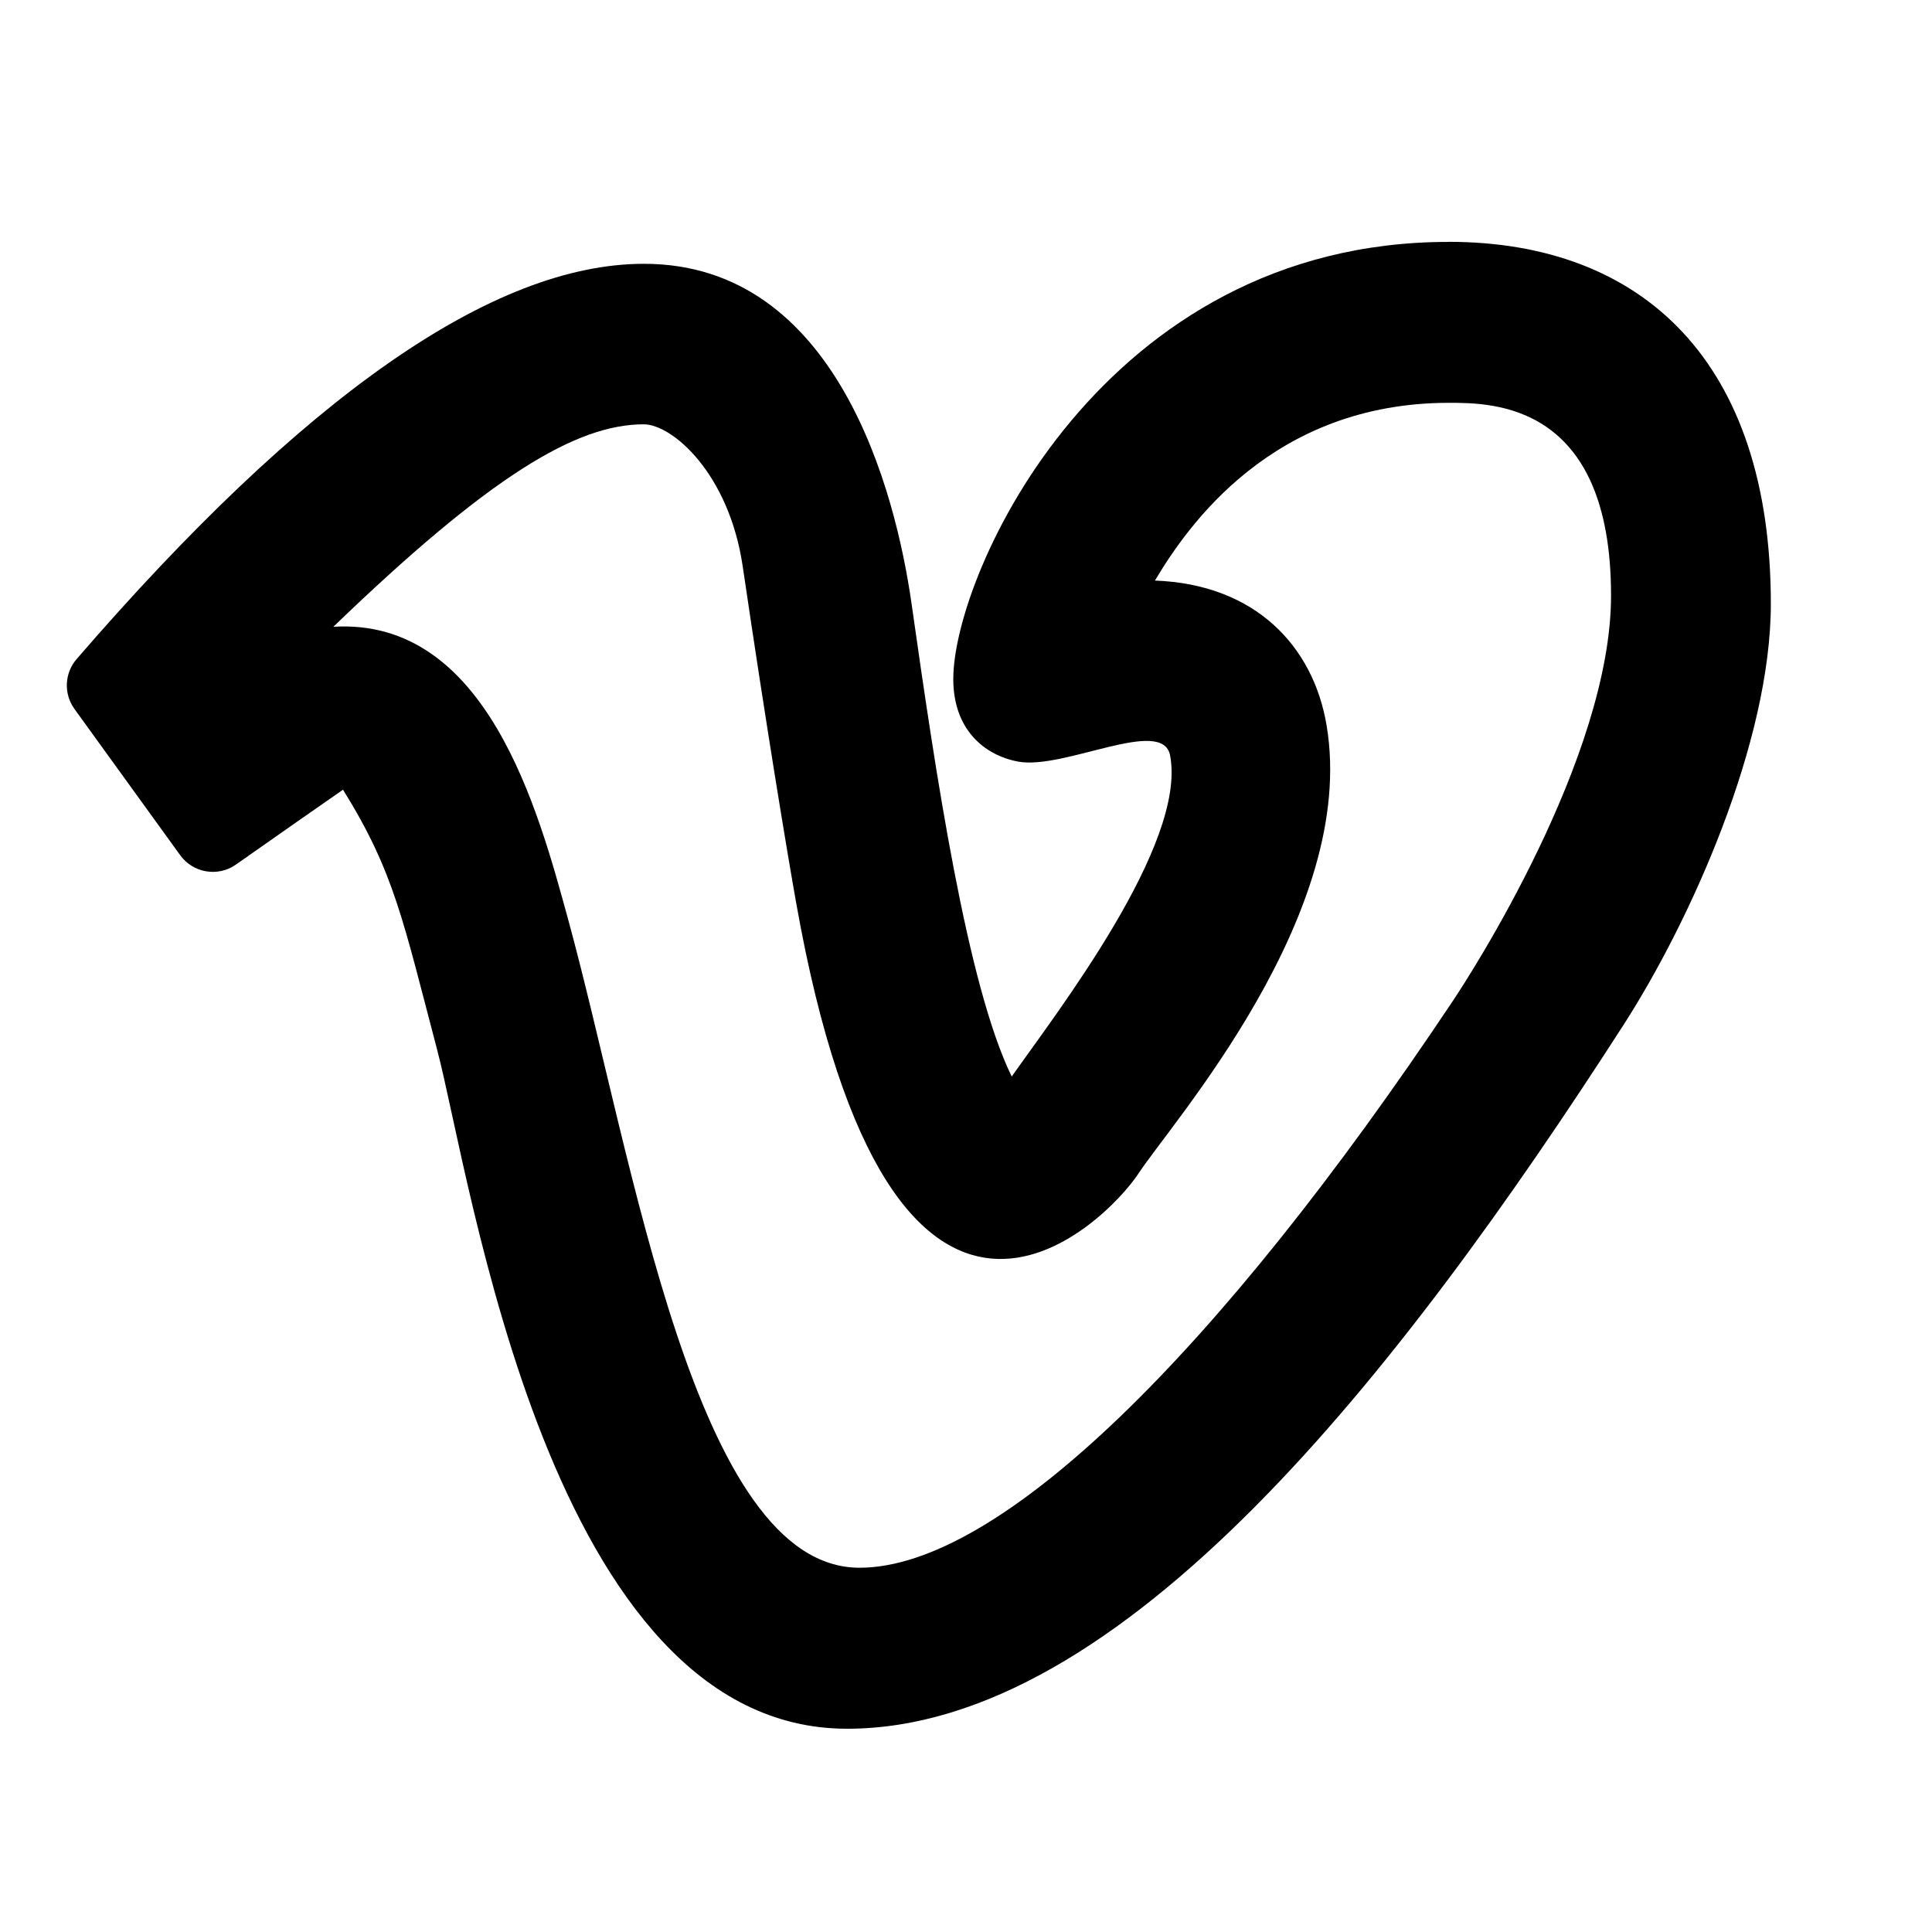
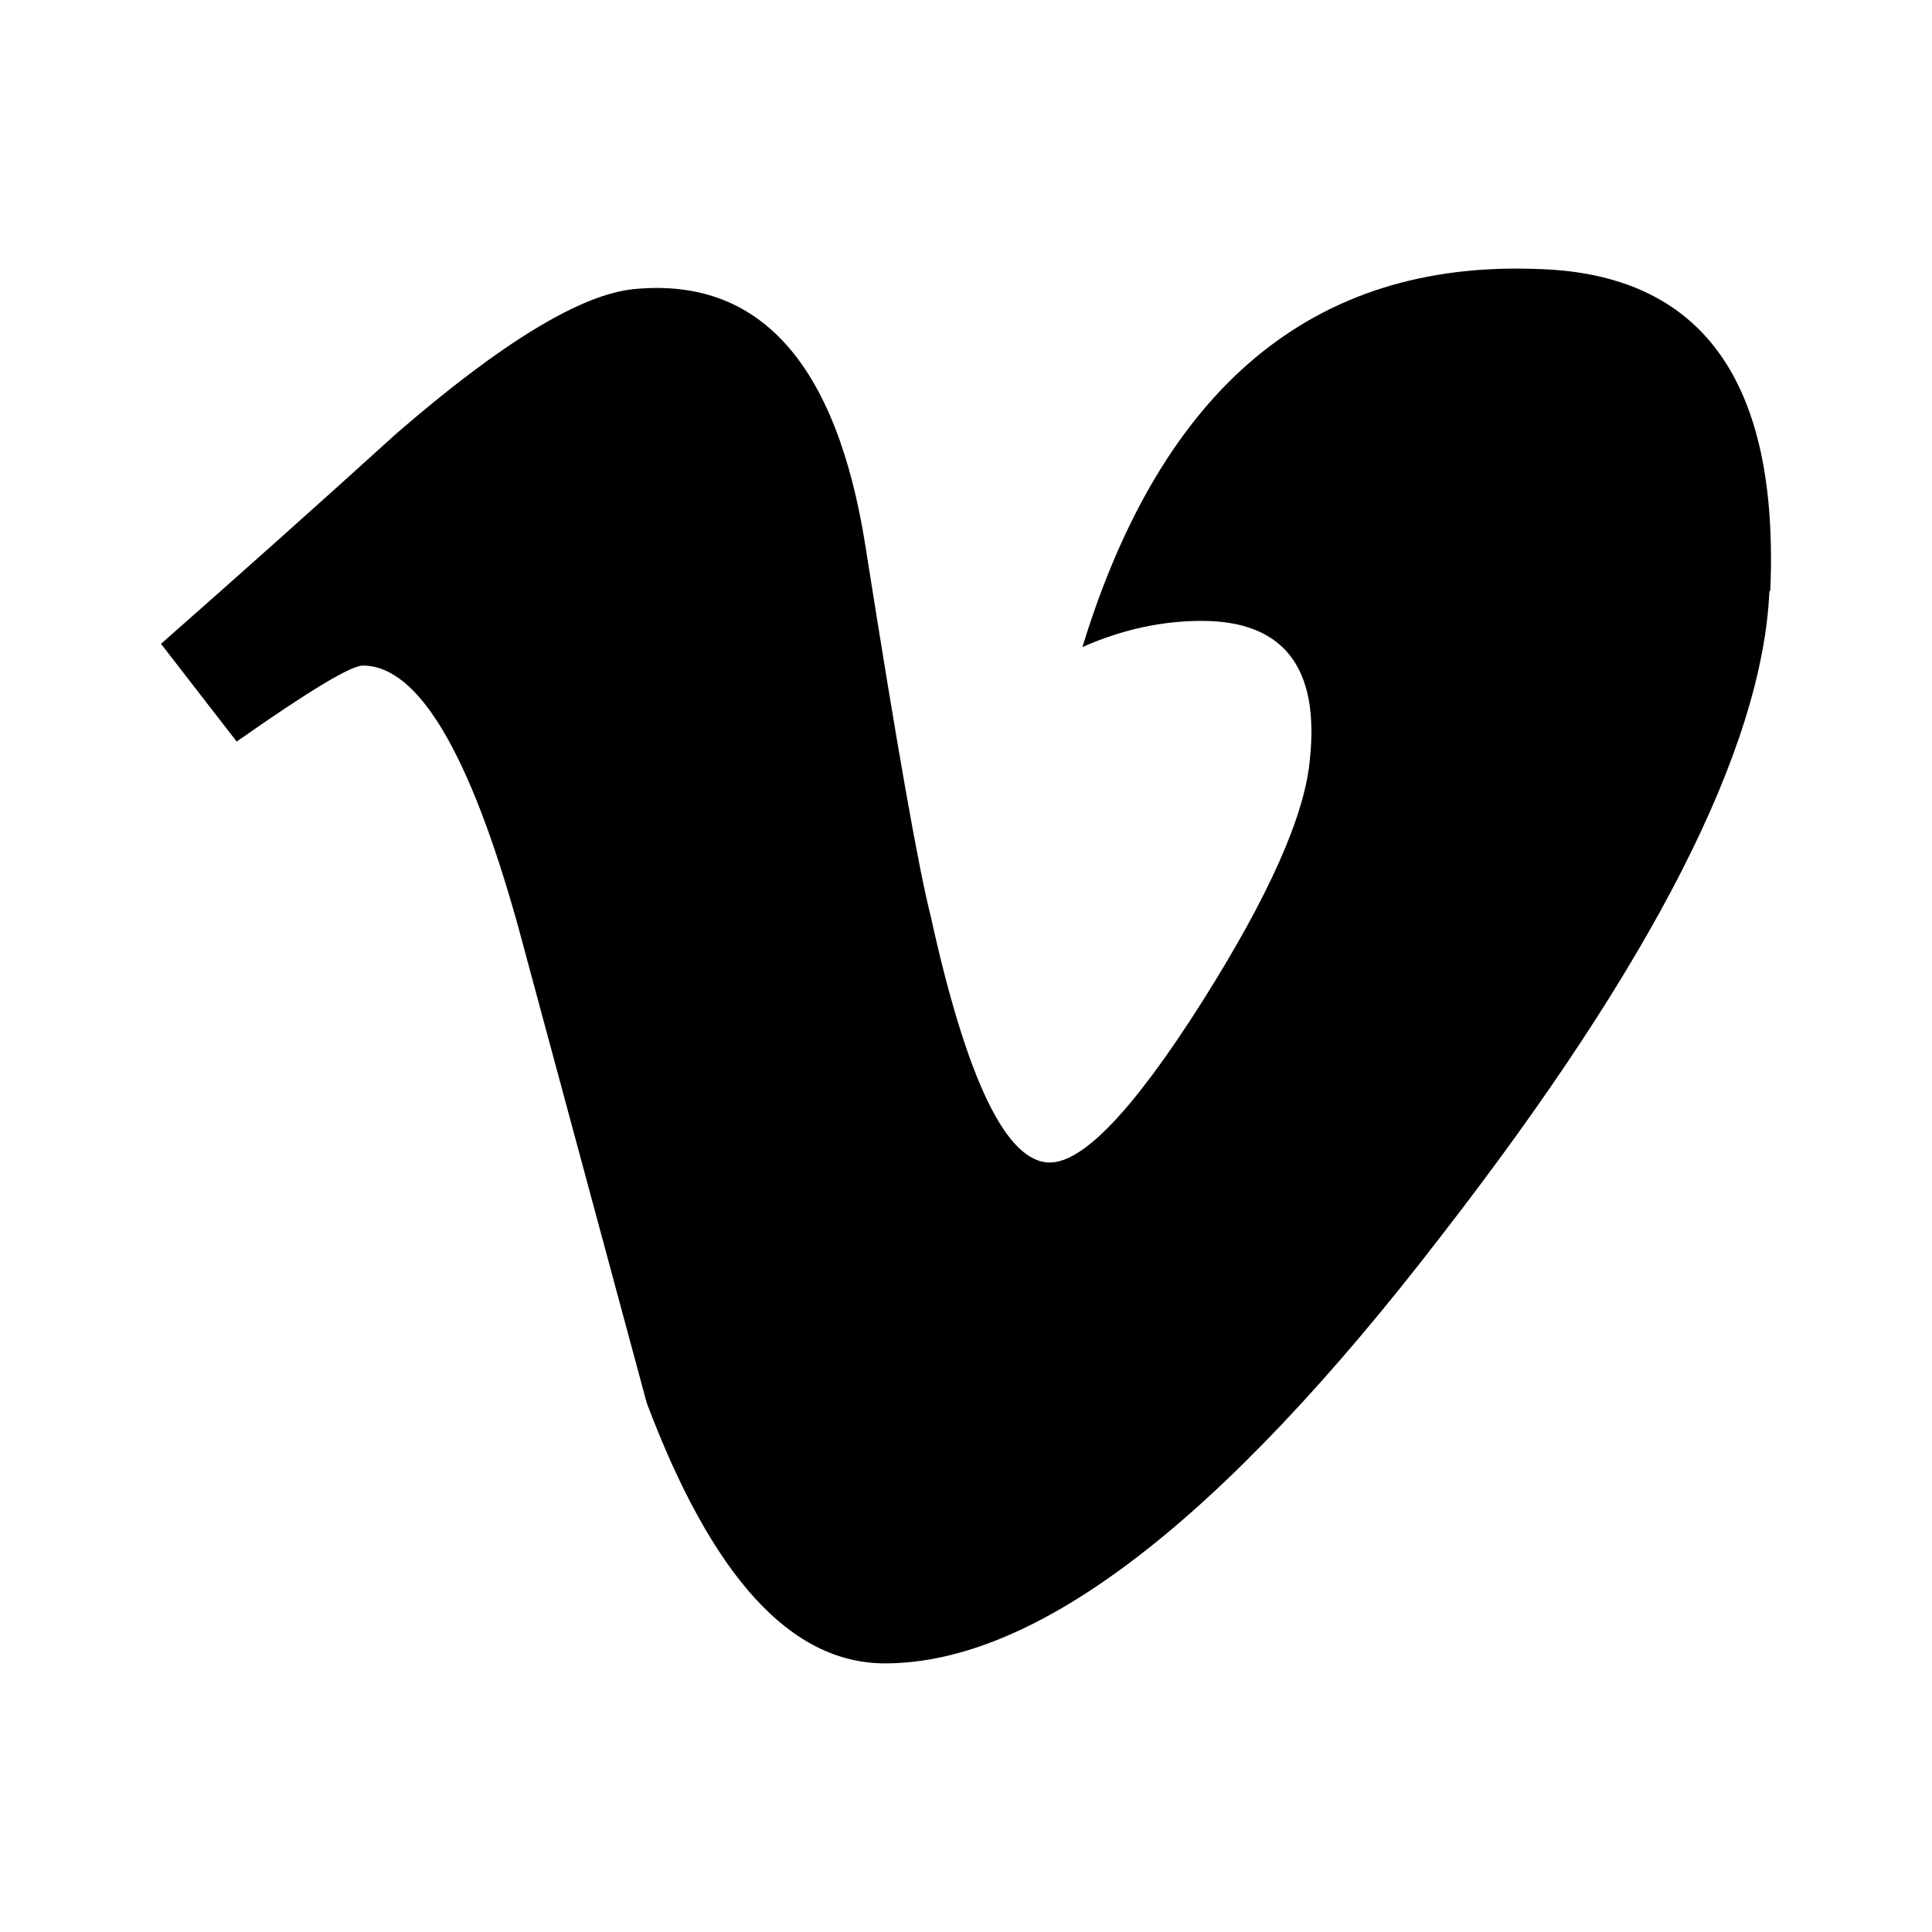
<svg xmlns="http://www.w3.org/2000/svg" width="24" height="24" viewBox="0 0 24 24">
-   <path d="M17.993 3.004c2.433 0 4.005 1.512 4.005 4.496 0 1.72-.998 3.94-1.832 5.235-2.789 4.333-6.233 8.74-9.643 8.74-3.706 0-4.67-6.831-5.092-8.432-.422-1.601-.533-2.21-1.17-3.233-.317.22-.76.529-1.33.93a.5.5 0 0 1-.693-.117L.925 8.807a.5.5 0 0 1 .027-.62C3.779 4.915 6.128 3.277 8 3.277c2.392 0 3.124 2.817 3.324 4.224.3 2.117.69 4.738 1.244 5.872.557-.792 2.18-2.888 1.967-3.99-.094-.486-1.317.183-1.887.078-.425-.08-.806-.402-.806-1.026 0-1.31 1.852-5.43 6.151-5.43v-.001zm.007 2c-2.195 0-3.251 1.533-3.653 2.208 1.25.046 1.97.818 2.133 1.803.389 2.33-1.916 4.92-2.339 5.565-.396.603-3.061 3.328-4.25-3.36-.112-.63-.367-2.163-.665-4.186-.17-1.151-.873-1.763-1.23-1.763-.842 0-1.92.65-3.855 2.515 1.905-.115 2.545 2.276 2.916 3.633.816 2.984 1.571 8.056 3.62 8.056 1.727 0 4.439-2.646 7.37-7.04.209-.311 1.966-3.024 1.966-5.036 0-2.395-1.469-2.395-2.013-2.395z" />
+   <path d="M21.98 7.347c-.087 1.948-1.448 4.619-4.078 8.007-2.723 3.54-5.021 5.309-6.908 5.309-1.174 0-2.148-1.079-2.96-3.235L6.434 11.5c-.6-2.153-1.24-3.232-1.927-3.232-.149 0-.671.315-1.567.944L2 7.998c.987-.87 1.96-1.737 2.918-2.607 1.315-1.14 2.304-1.738 2.961-1.8 1.556-.15 2.514.917 2.873 3.2.387 2.46.657 3.99.809 4.588.449 2.042.942 3.062 1.48 3.062.418 0 1.046-.663 1.887-1.988.837-1.324 1.284-2.33 1.344-3.023.12-1.142-.33-1.717-1.345-1.717-.479 0-.973.1-1.481.325.988-3.223 2.862-4.797 5.635-4.697 2.06.05 3.023 1.387 2.91 3.997l-.01.009z" />
</svg>
